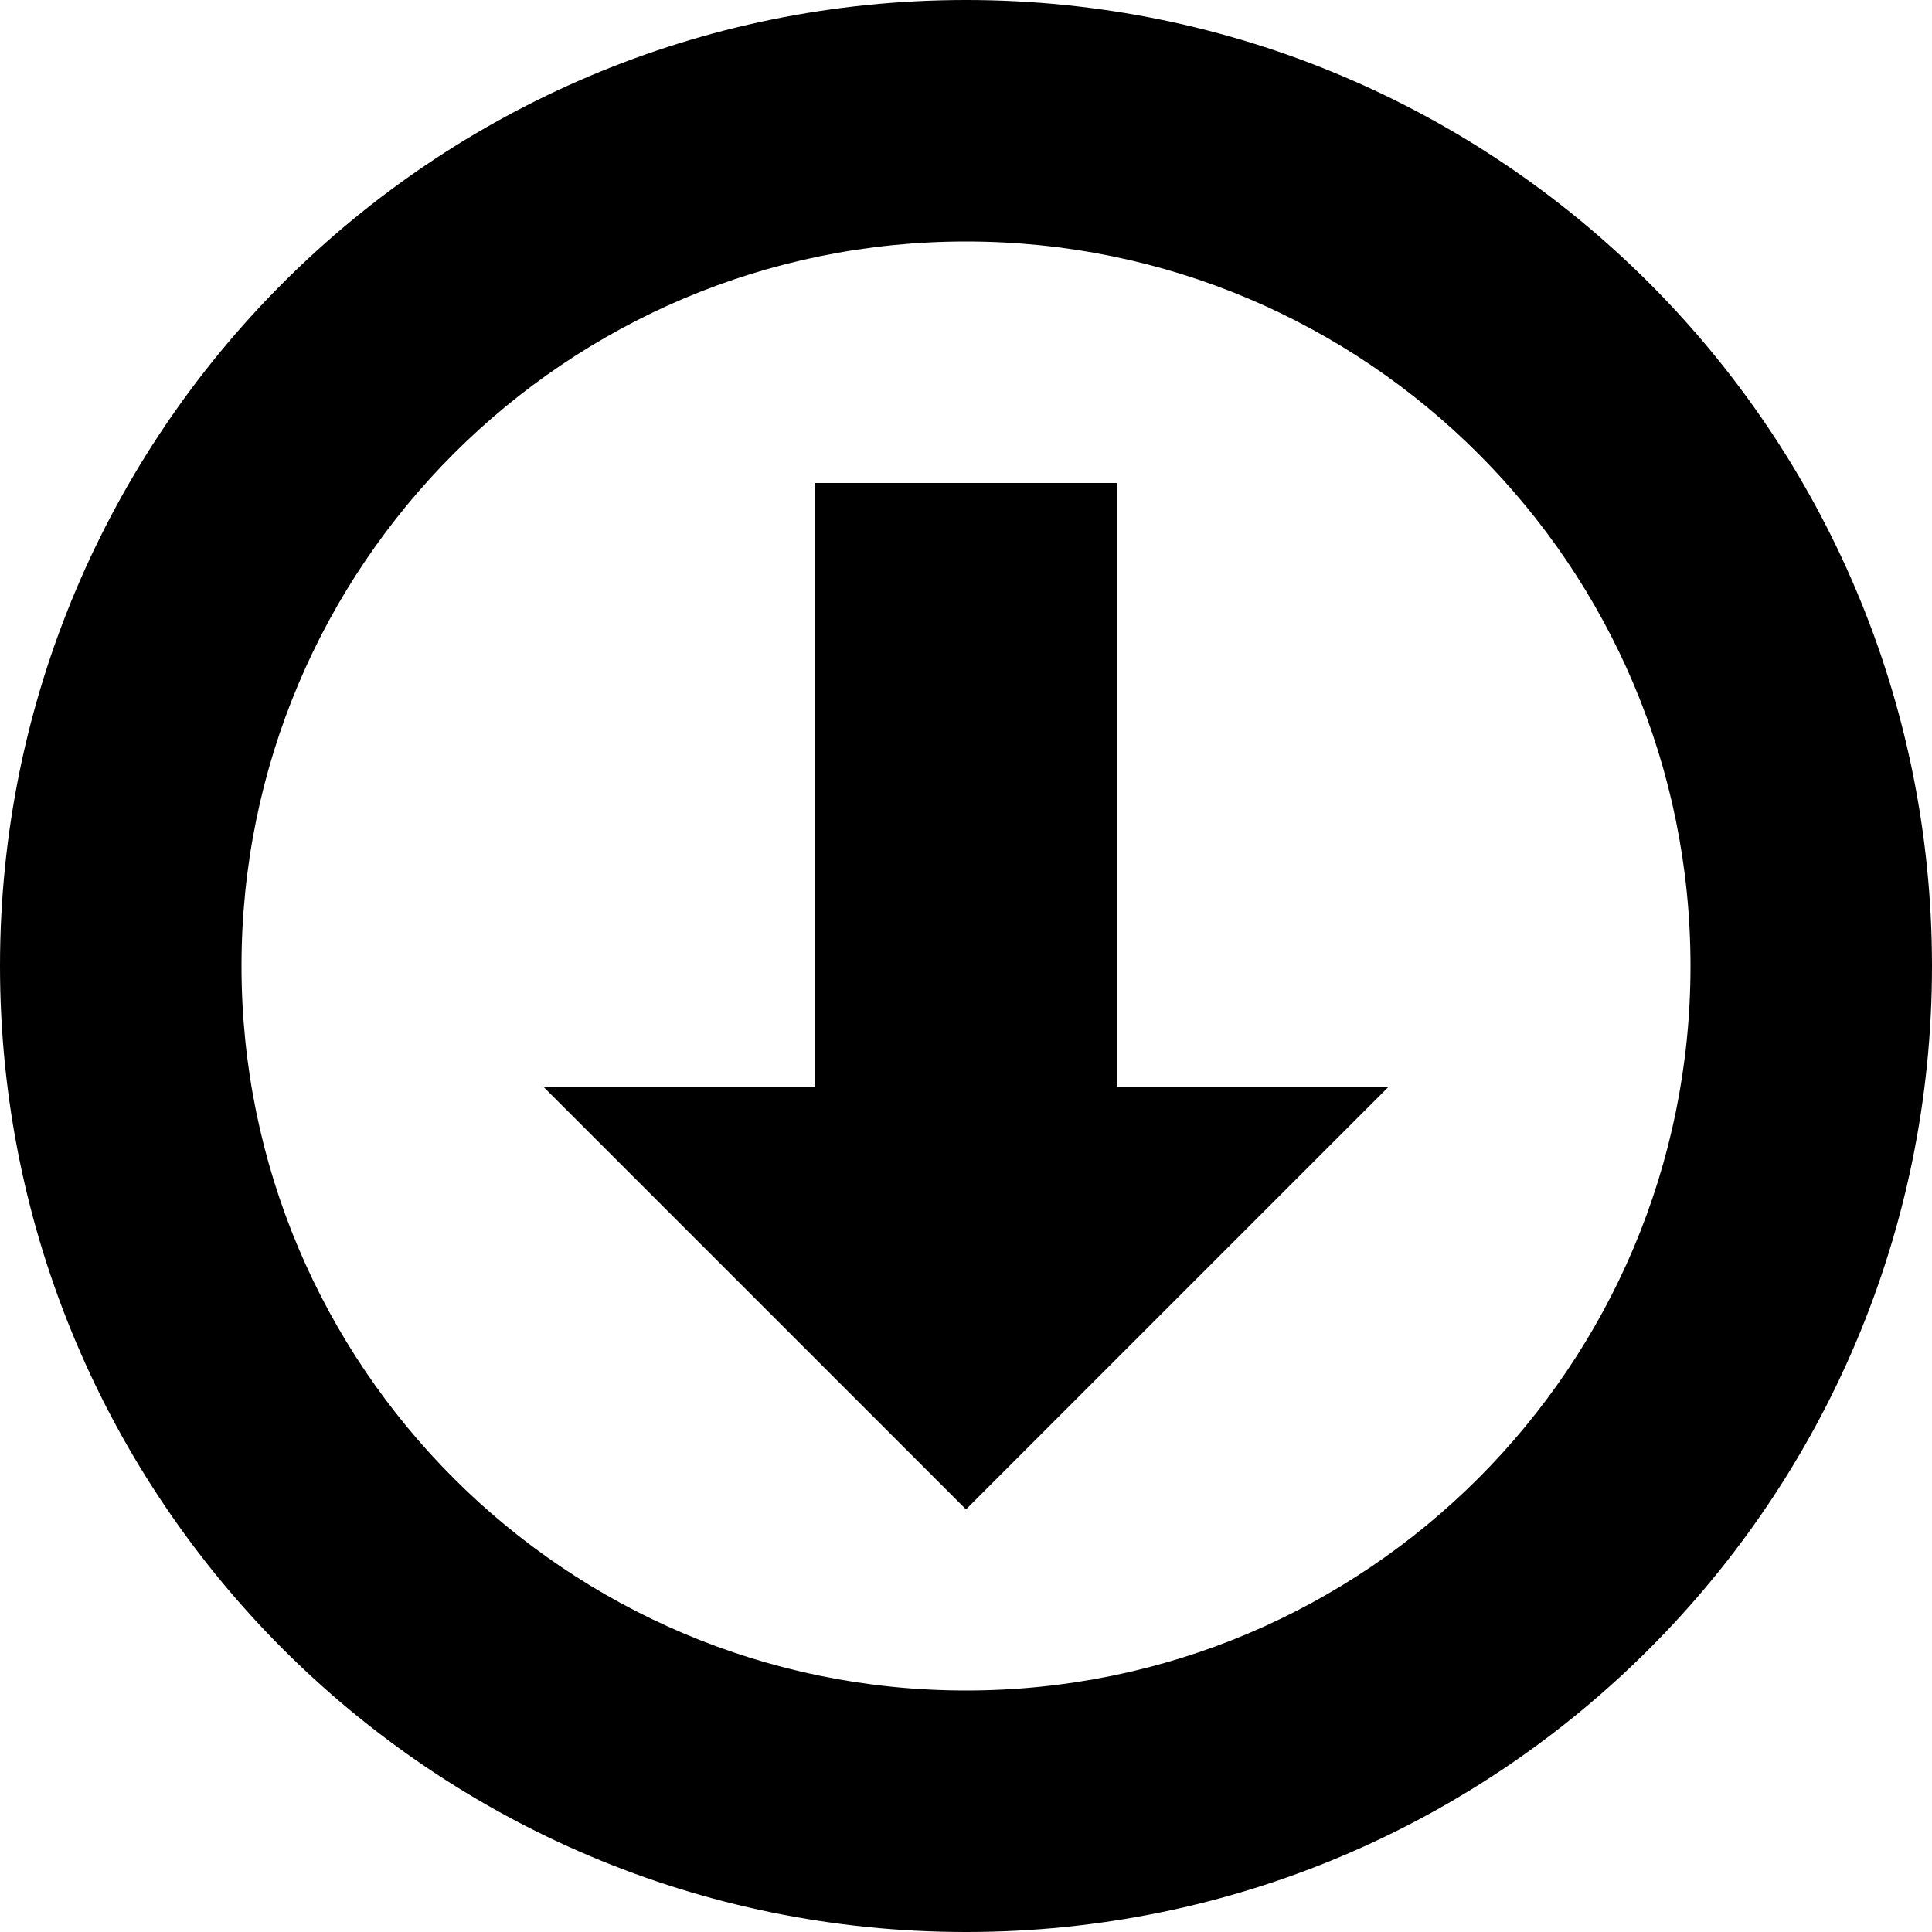
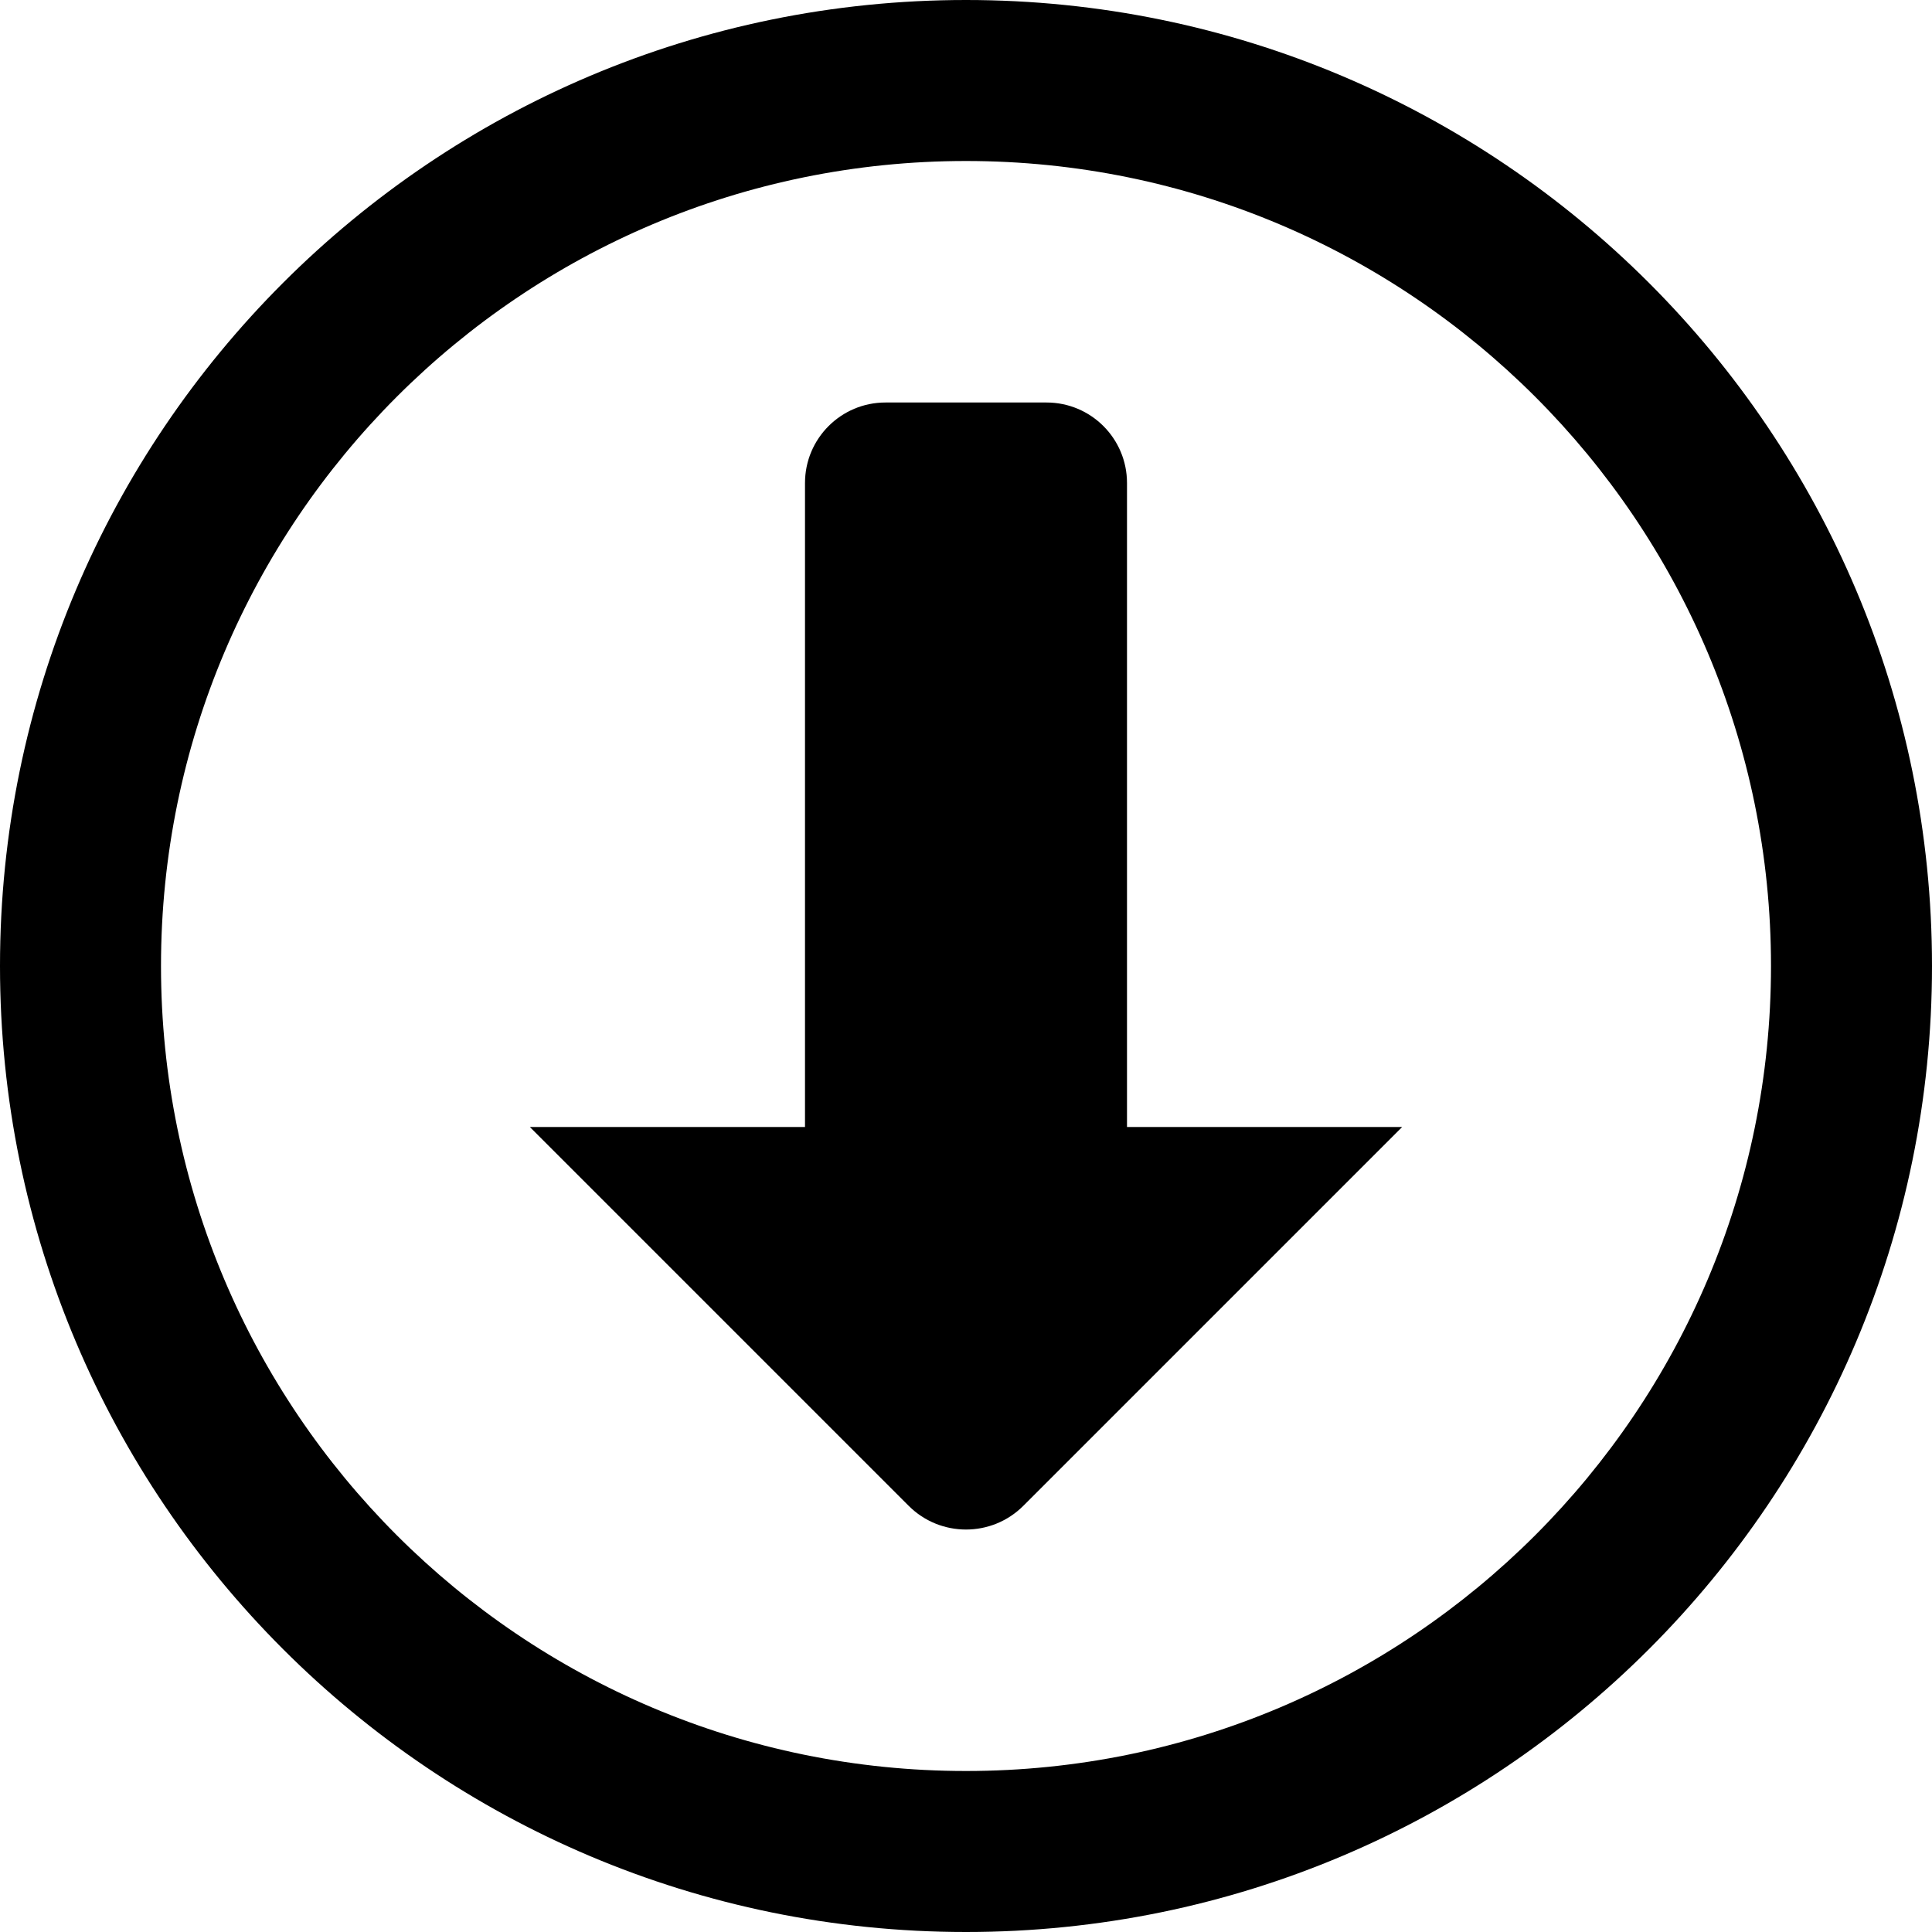
- <svg xmlns="http://www.w3.org/2000/svg" width="16" height="16">
-   <path d="M8 16A8 8 0 1 1 8 0a8 8 0 0 1 0 16zm0-2A6 6 0 1 0 8 2a6 6 0 0 0 0 12z" />
-   <path d="M9.25 9h2.25L8 12.5 4.5 9h2.25V4h2.5z" />
+ <svg xmlns="http://www.w3.org/2000/svg" width="16" height="16" viewBox="0 0 24 24">
+   <path d="M12 24C5.373 24 0 18.627 0 12S5.373 0 12 0s12 5.373 12 12-5.373 12-12 12zm0-2c5.523 0 10-4.477 10-10S17.523 2 12 2 2 6.477 2 12s4.477 10 10 10z" />
+   <path d="M10 14V6a1 1 0 0 1 1-1h2a1 1 0 0 1 1 1v8h3.418l-4.705 4.705a1.008 1.008 0 0 1-1.426 0L6.582 14H10z" />
</svg>
